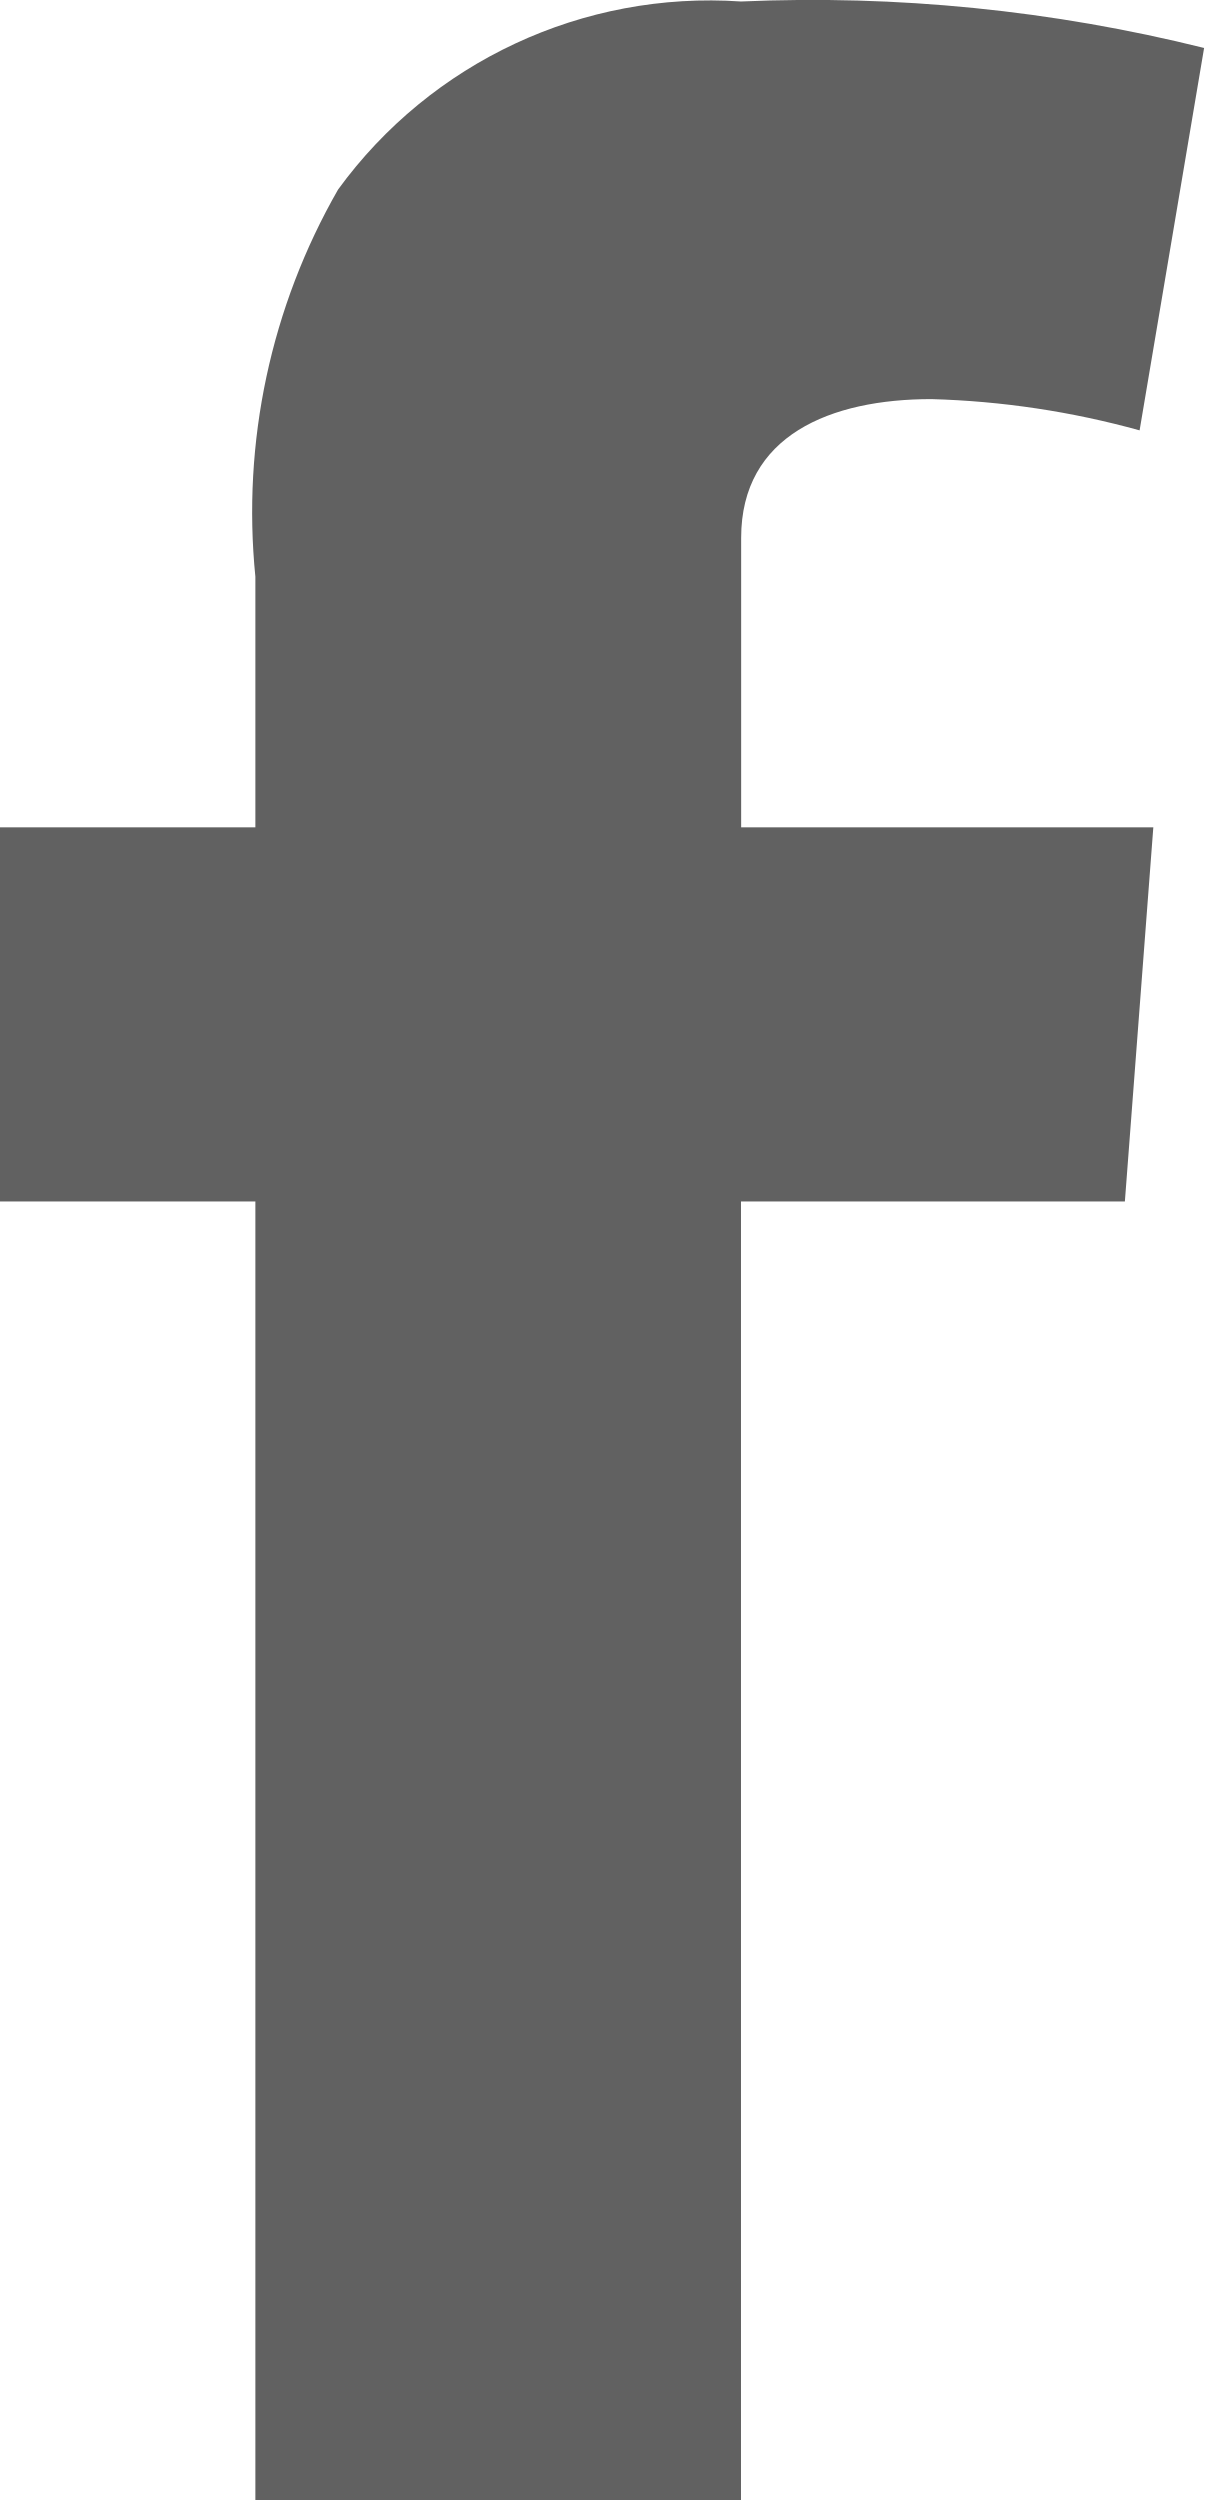
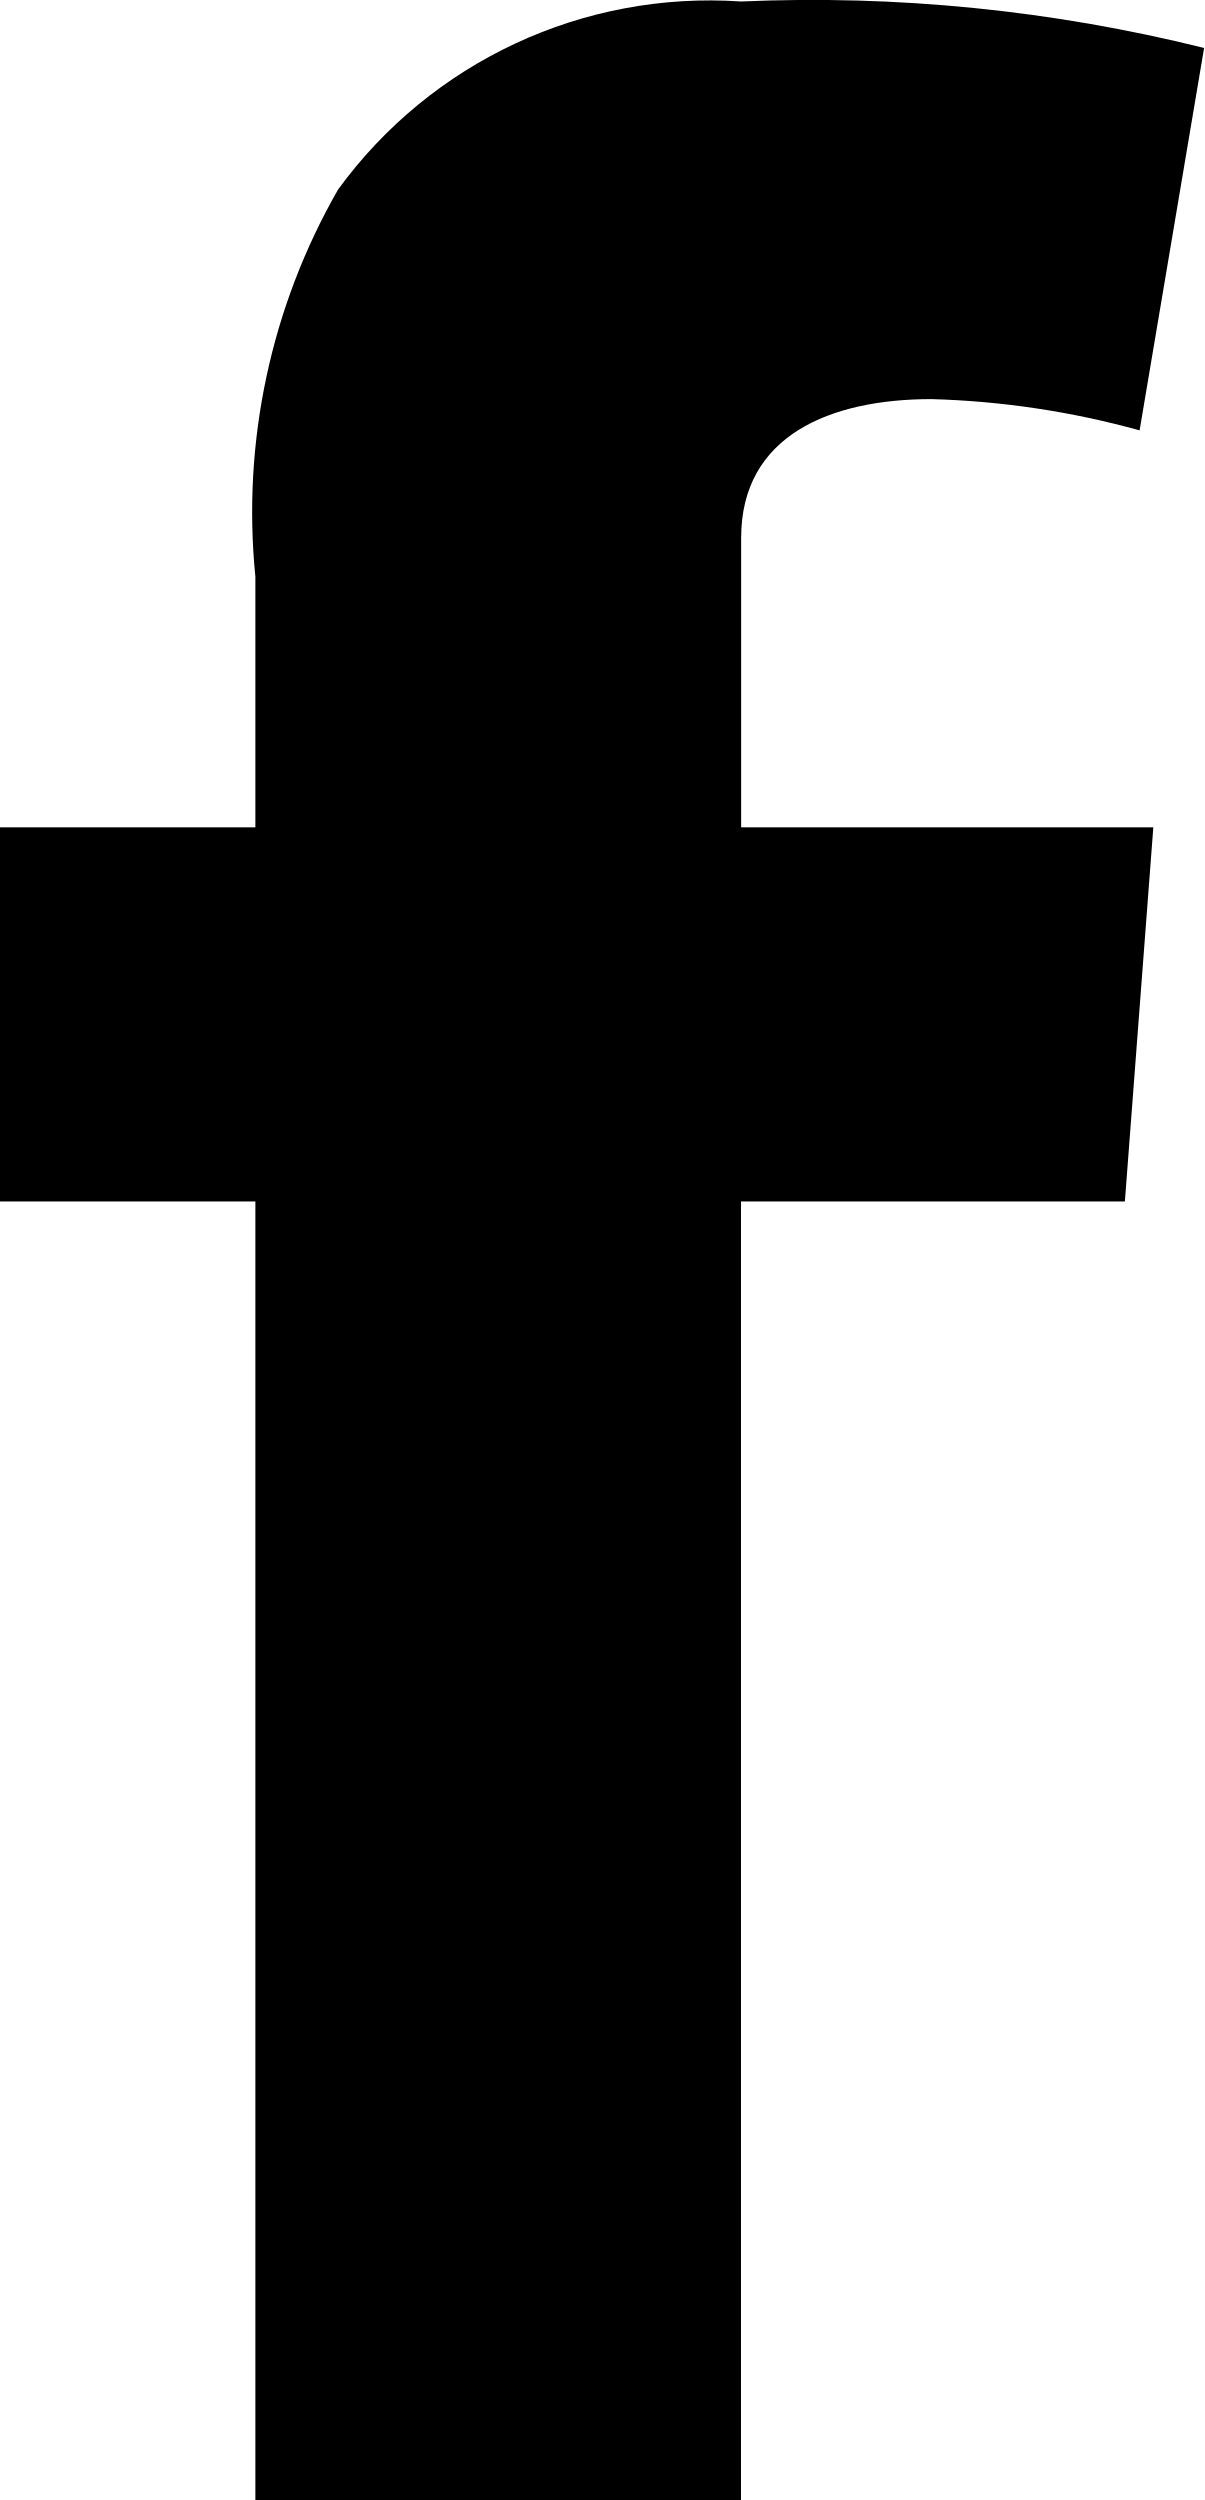
<svg xmlns="http://www.w3.org/2000/svg" width="7.28" height="15.115" viewBox="0 0 7.28 15.115">
-   <path id="Path_7383" data-name="Path 7383" d="M32.32,27.98h1.544V26.465a3.921,3.921,0,0,1,.5-2.341A2.778,2.778,0,0,1,36.8,22.987a9.81,9.81,0,0,1,2.8.281l-.39,2.312a5.261,5.261,0,0,0-1.259-.189c-.608,0-1.15.218-1.15.839v1.75h2.492l-.172,2.262H36.8v7.851H33.864V30.242H32.32Z" transform="translate(-32.32 -22.978)" fill="#616161" />
+   <path id="Path_7383" data-name="Path 7383" d="M32.32,27.98h1.544V26.465a3.921,3.921,0,0,1,.5-2.341A2.778,2.778,0,0,1,36.8,22.987a9.81,9.81,0,0,1,2.8.281l-.39,2.312a5.261,5.261,0,0,0-1.259-.189c-.608,0-1.15.218-1.15.839v1.75h2.492l-.172,2.262H36.8v7.851H33.864V30.242H32.32Z" transform="translate(-32.32 -22.978)" fill="currentColor" />
</svg>
